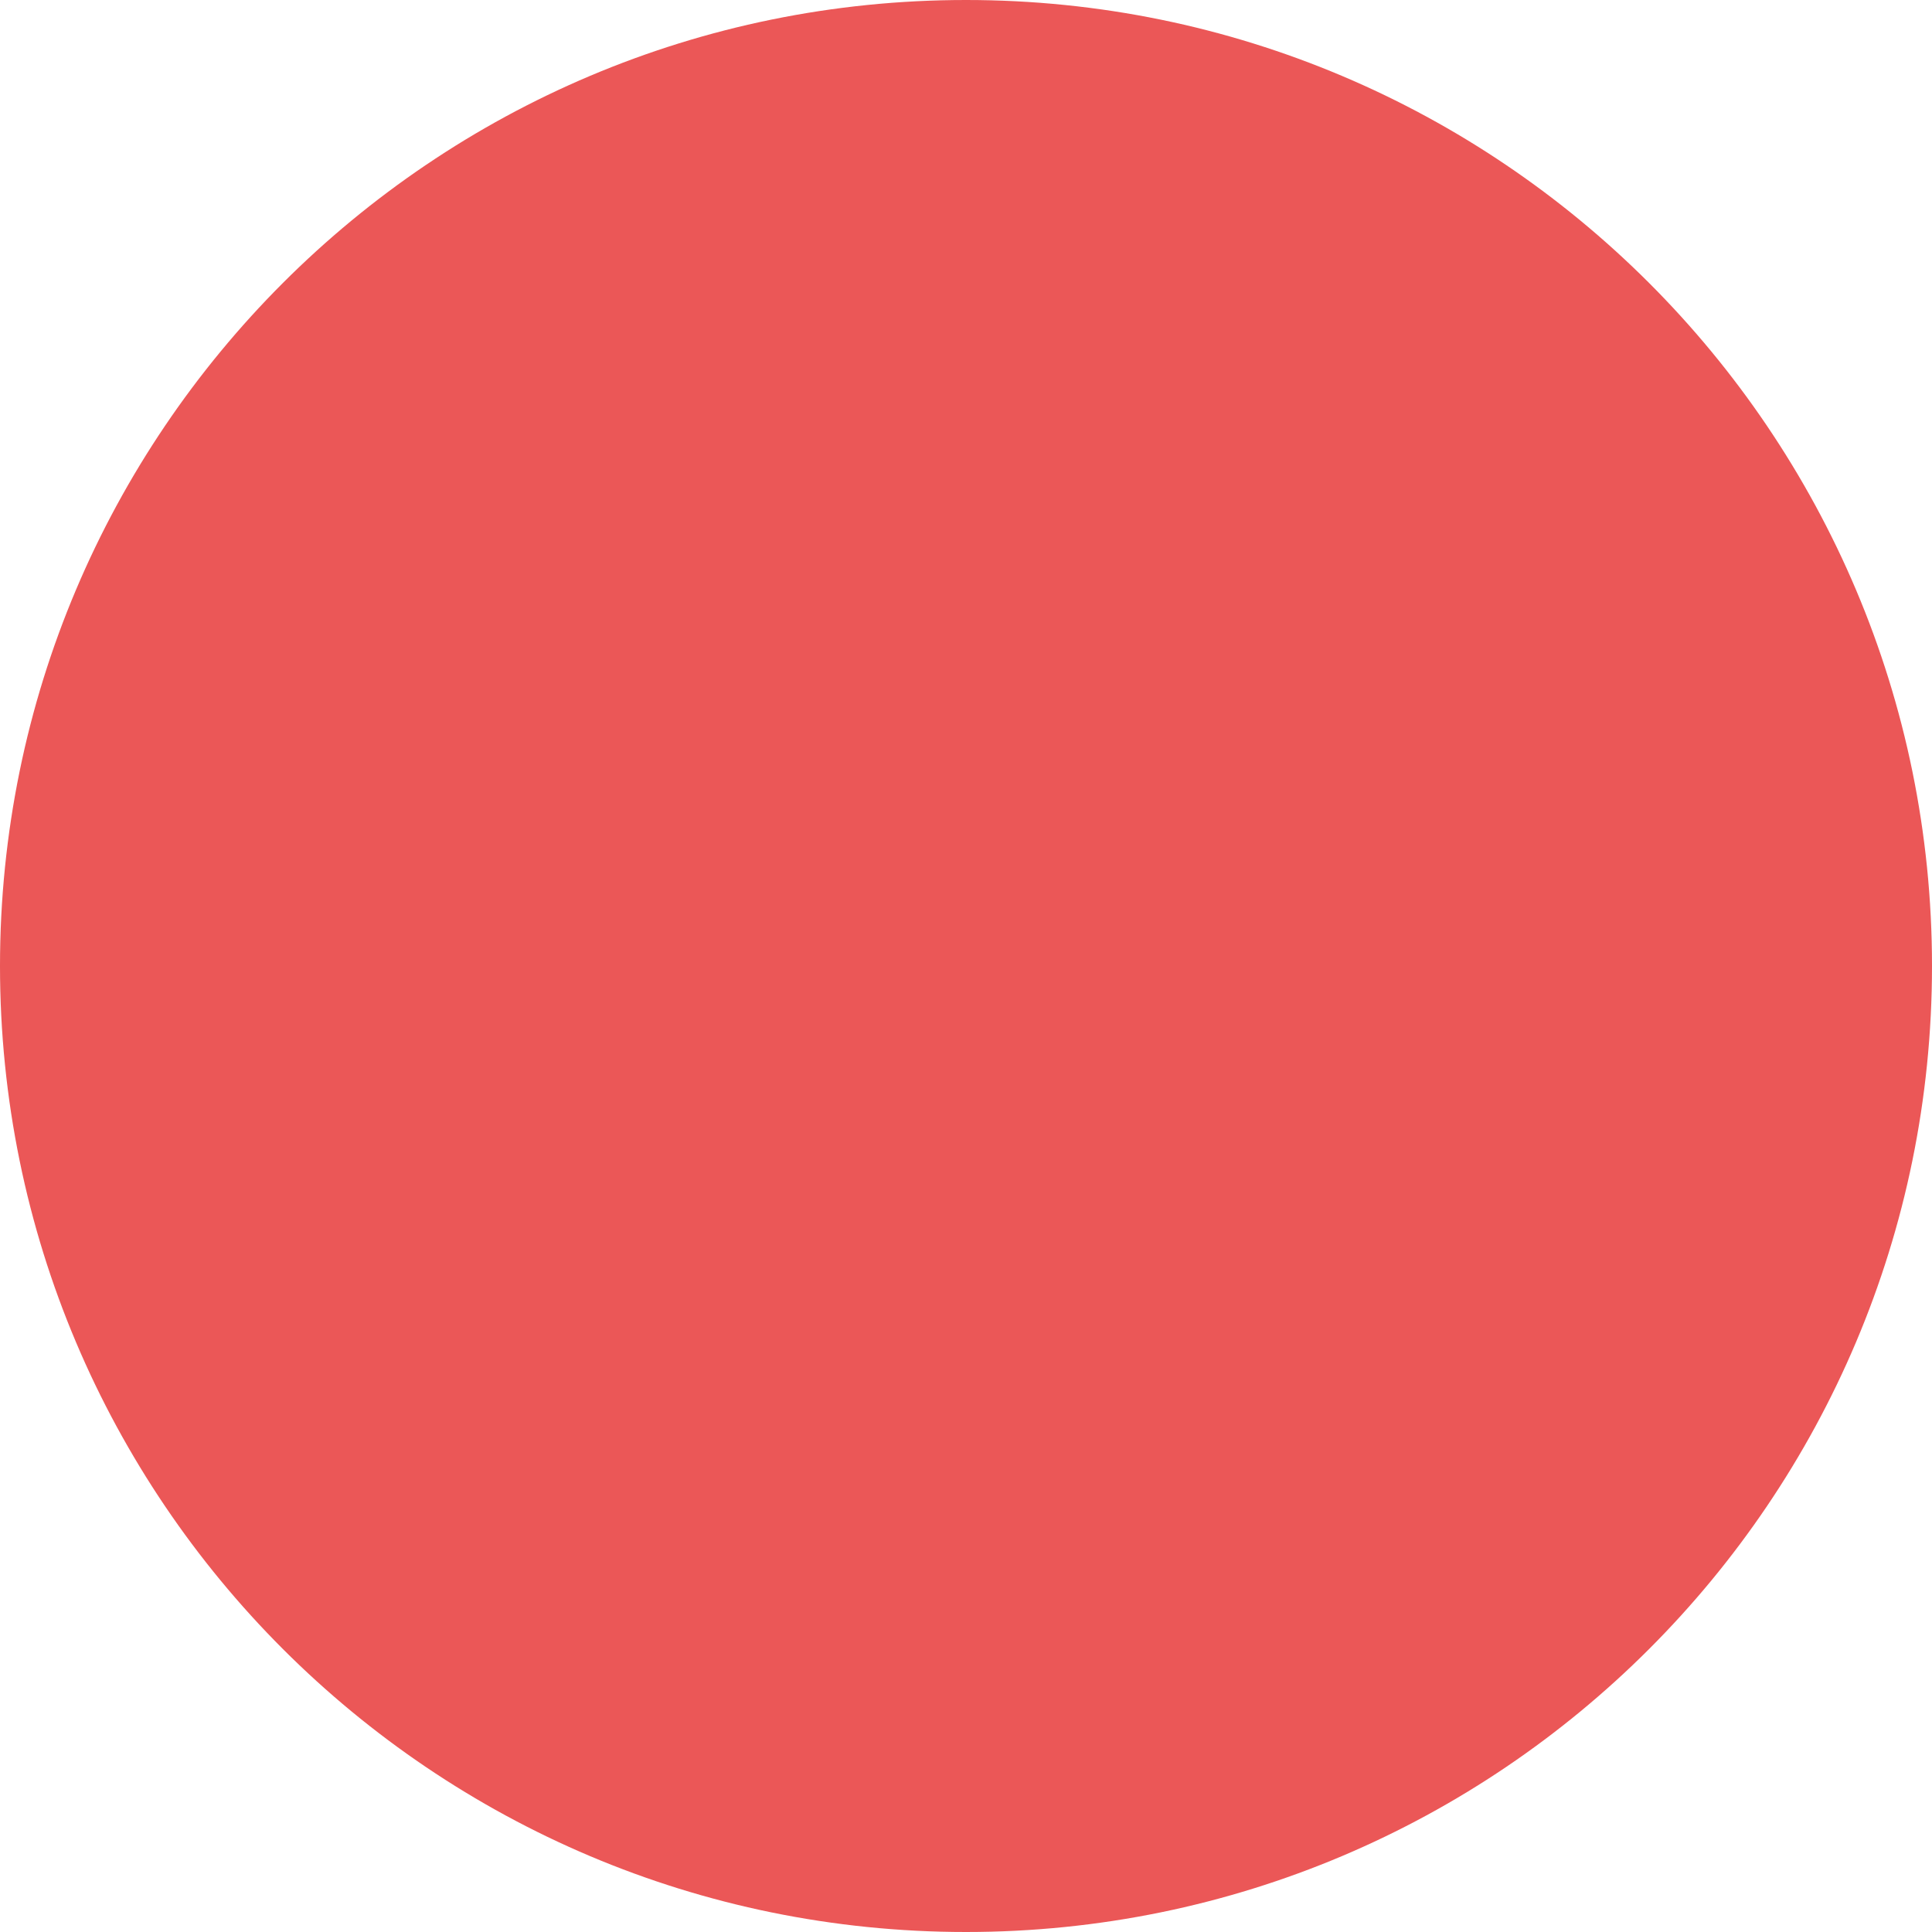
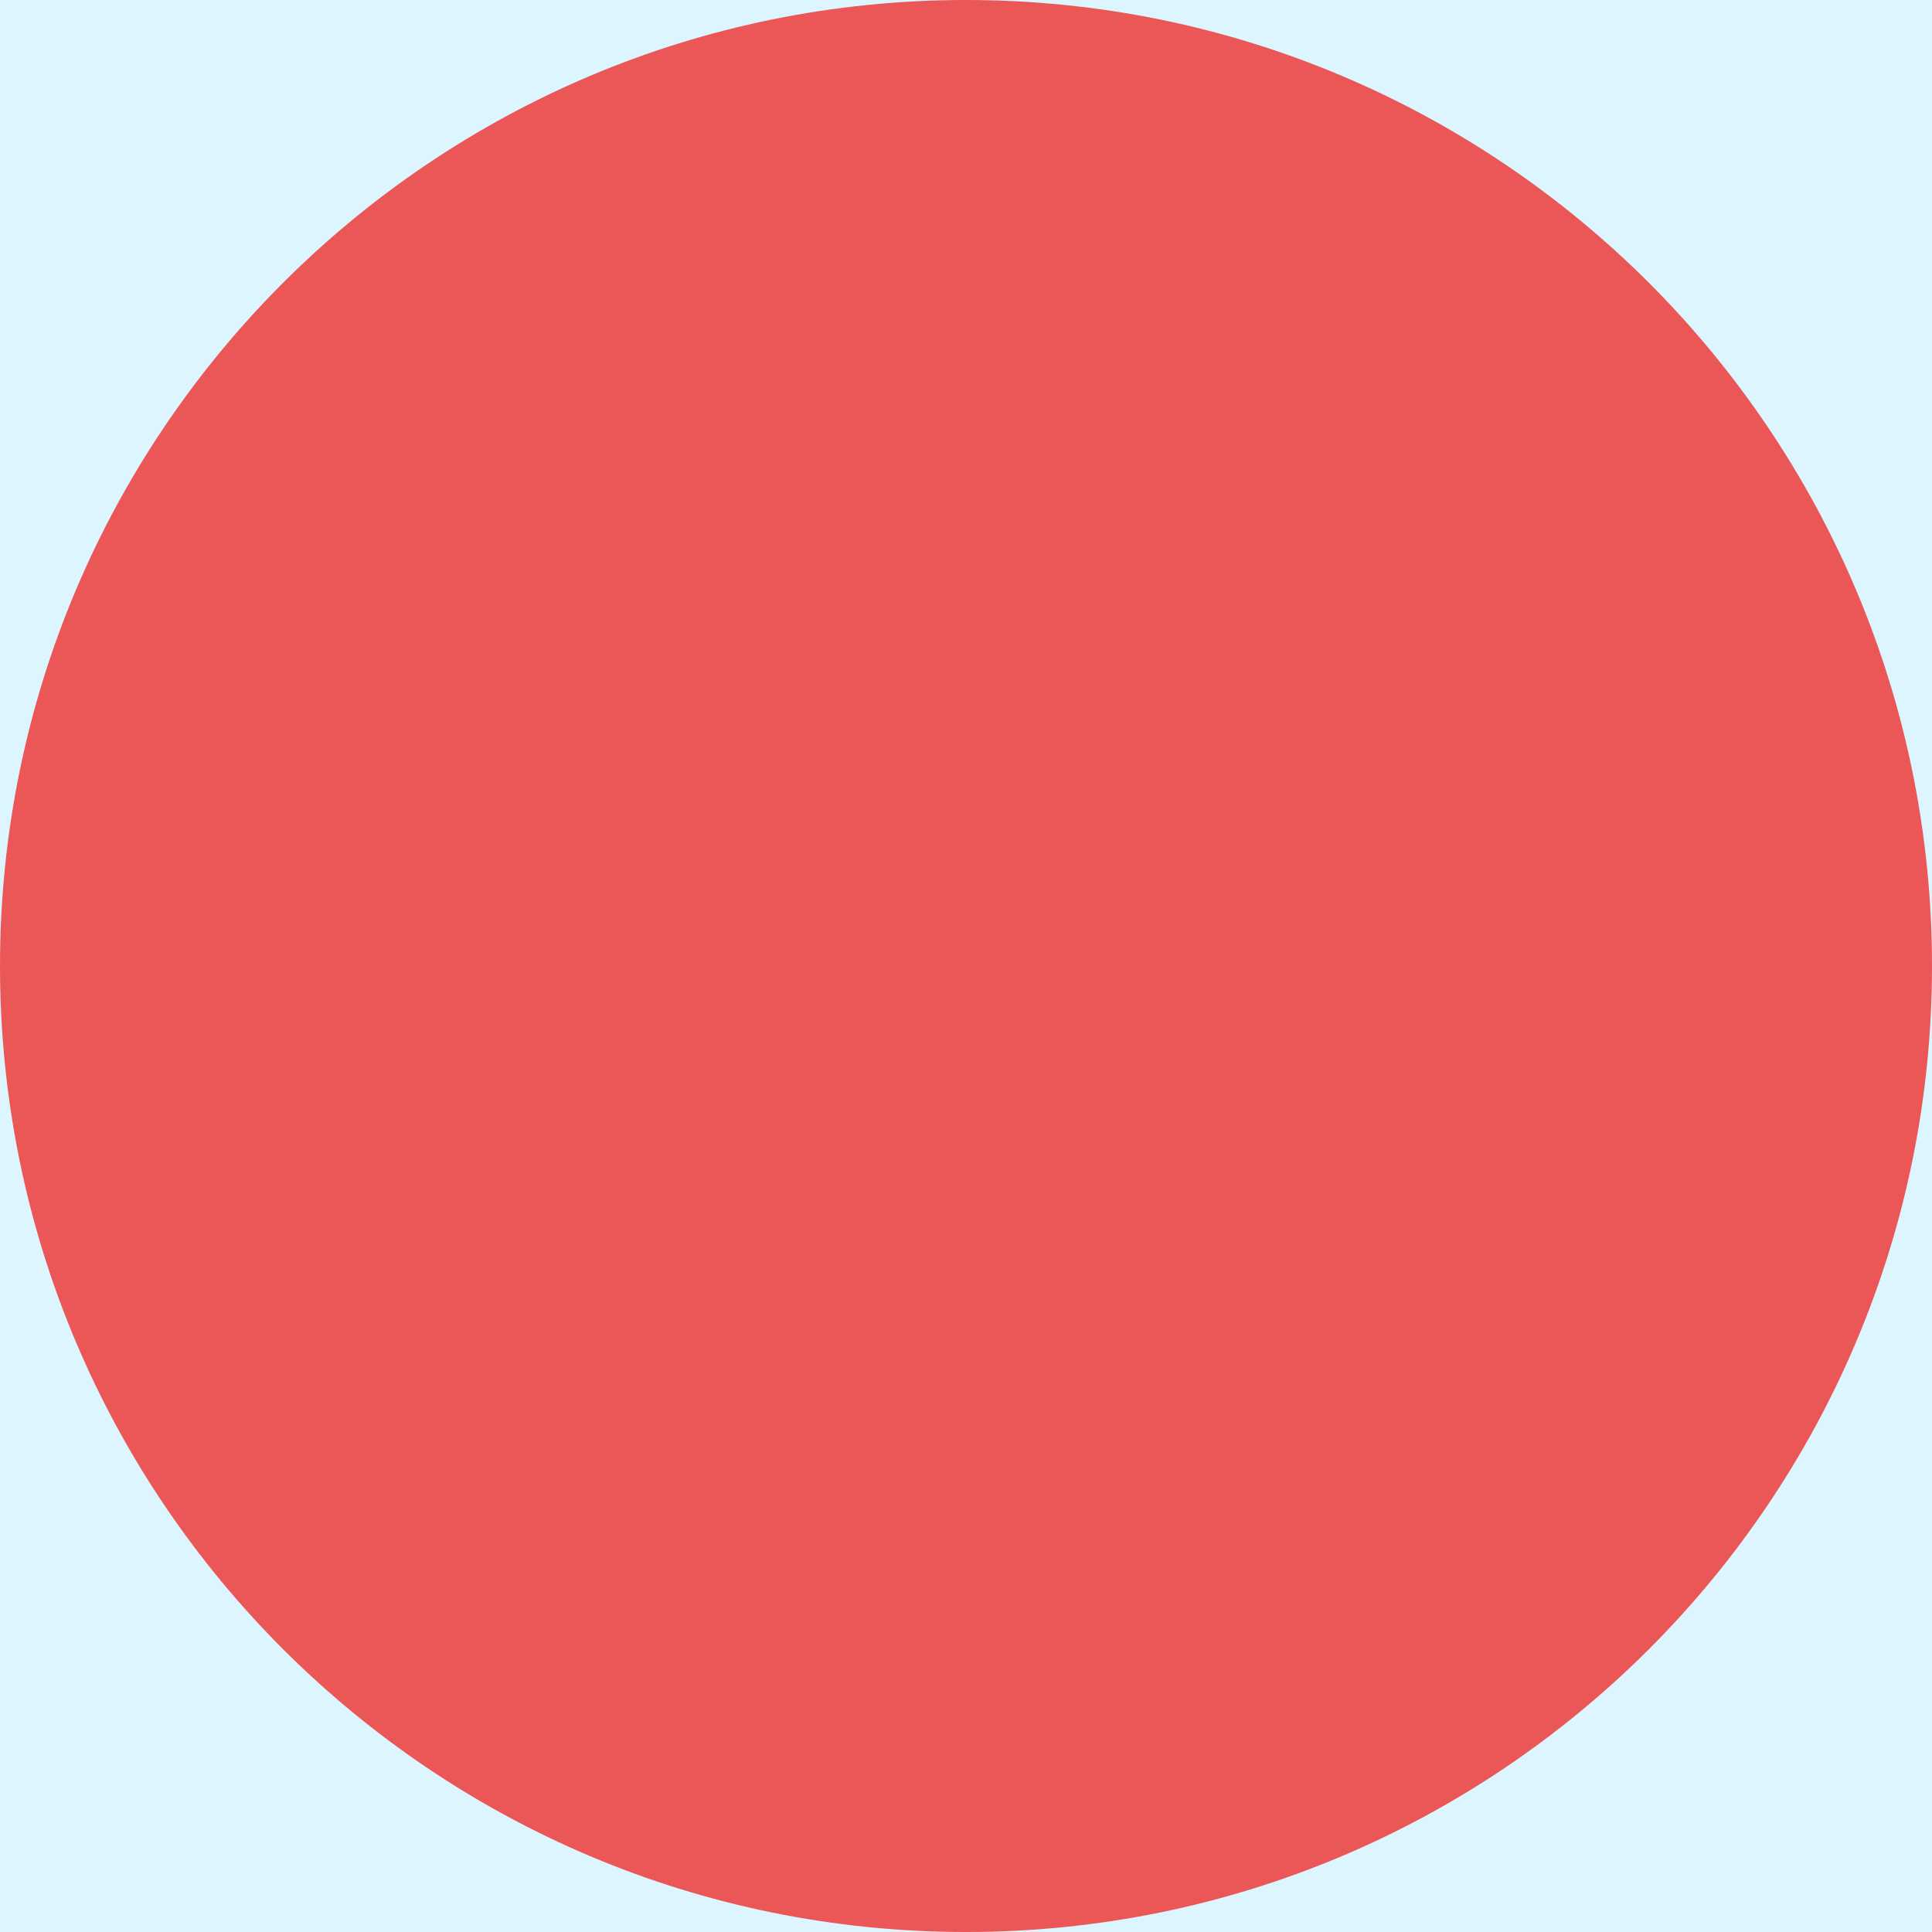
<svg xmlns="http://www.w3.org/2000/svg" width="16" height="16" viewBox="0 0 16 16" fill="none">
  <rect width="16" height="16" fill="#F5F5F5" />
  <g clip-path="url(#clip0_751_38745)">
-     <rect width="1440" height="812" transform="translate(-644 -702)" fill="white" />
+     <rect width="1440" height="812" transform="translate(-644 -702)" fill="#DDF5FF" />
    <circle cx="8" cy="8" r="8" fill="#EB5757" />
  </g>
  <defs>
    <clipPath id="clip0_751_38745">
      <rect width="1440" height="812" fill="white" transform="translate(-644 -702)" />
    </clipPath>
  </defs>
</svg>
